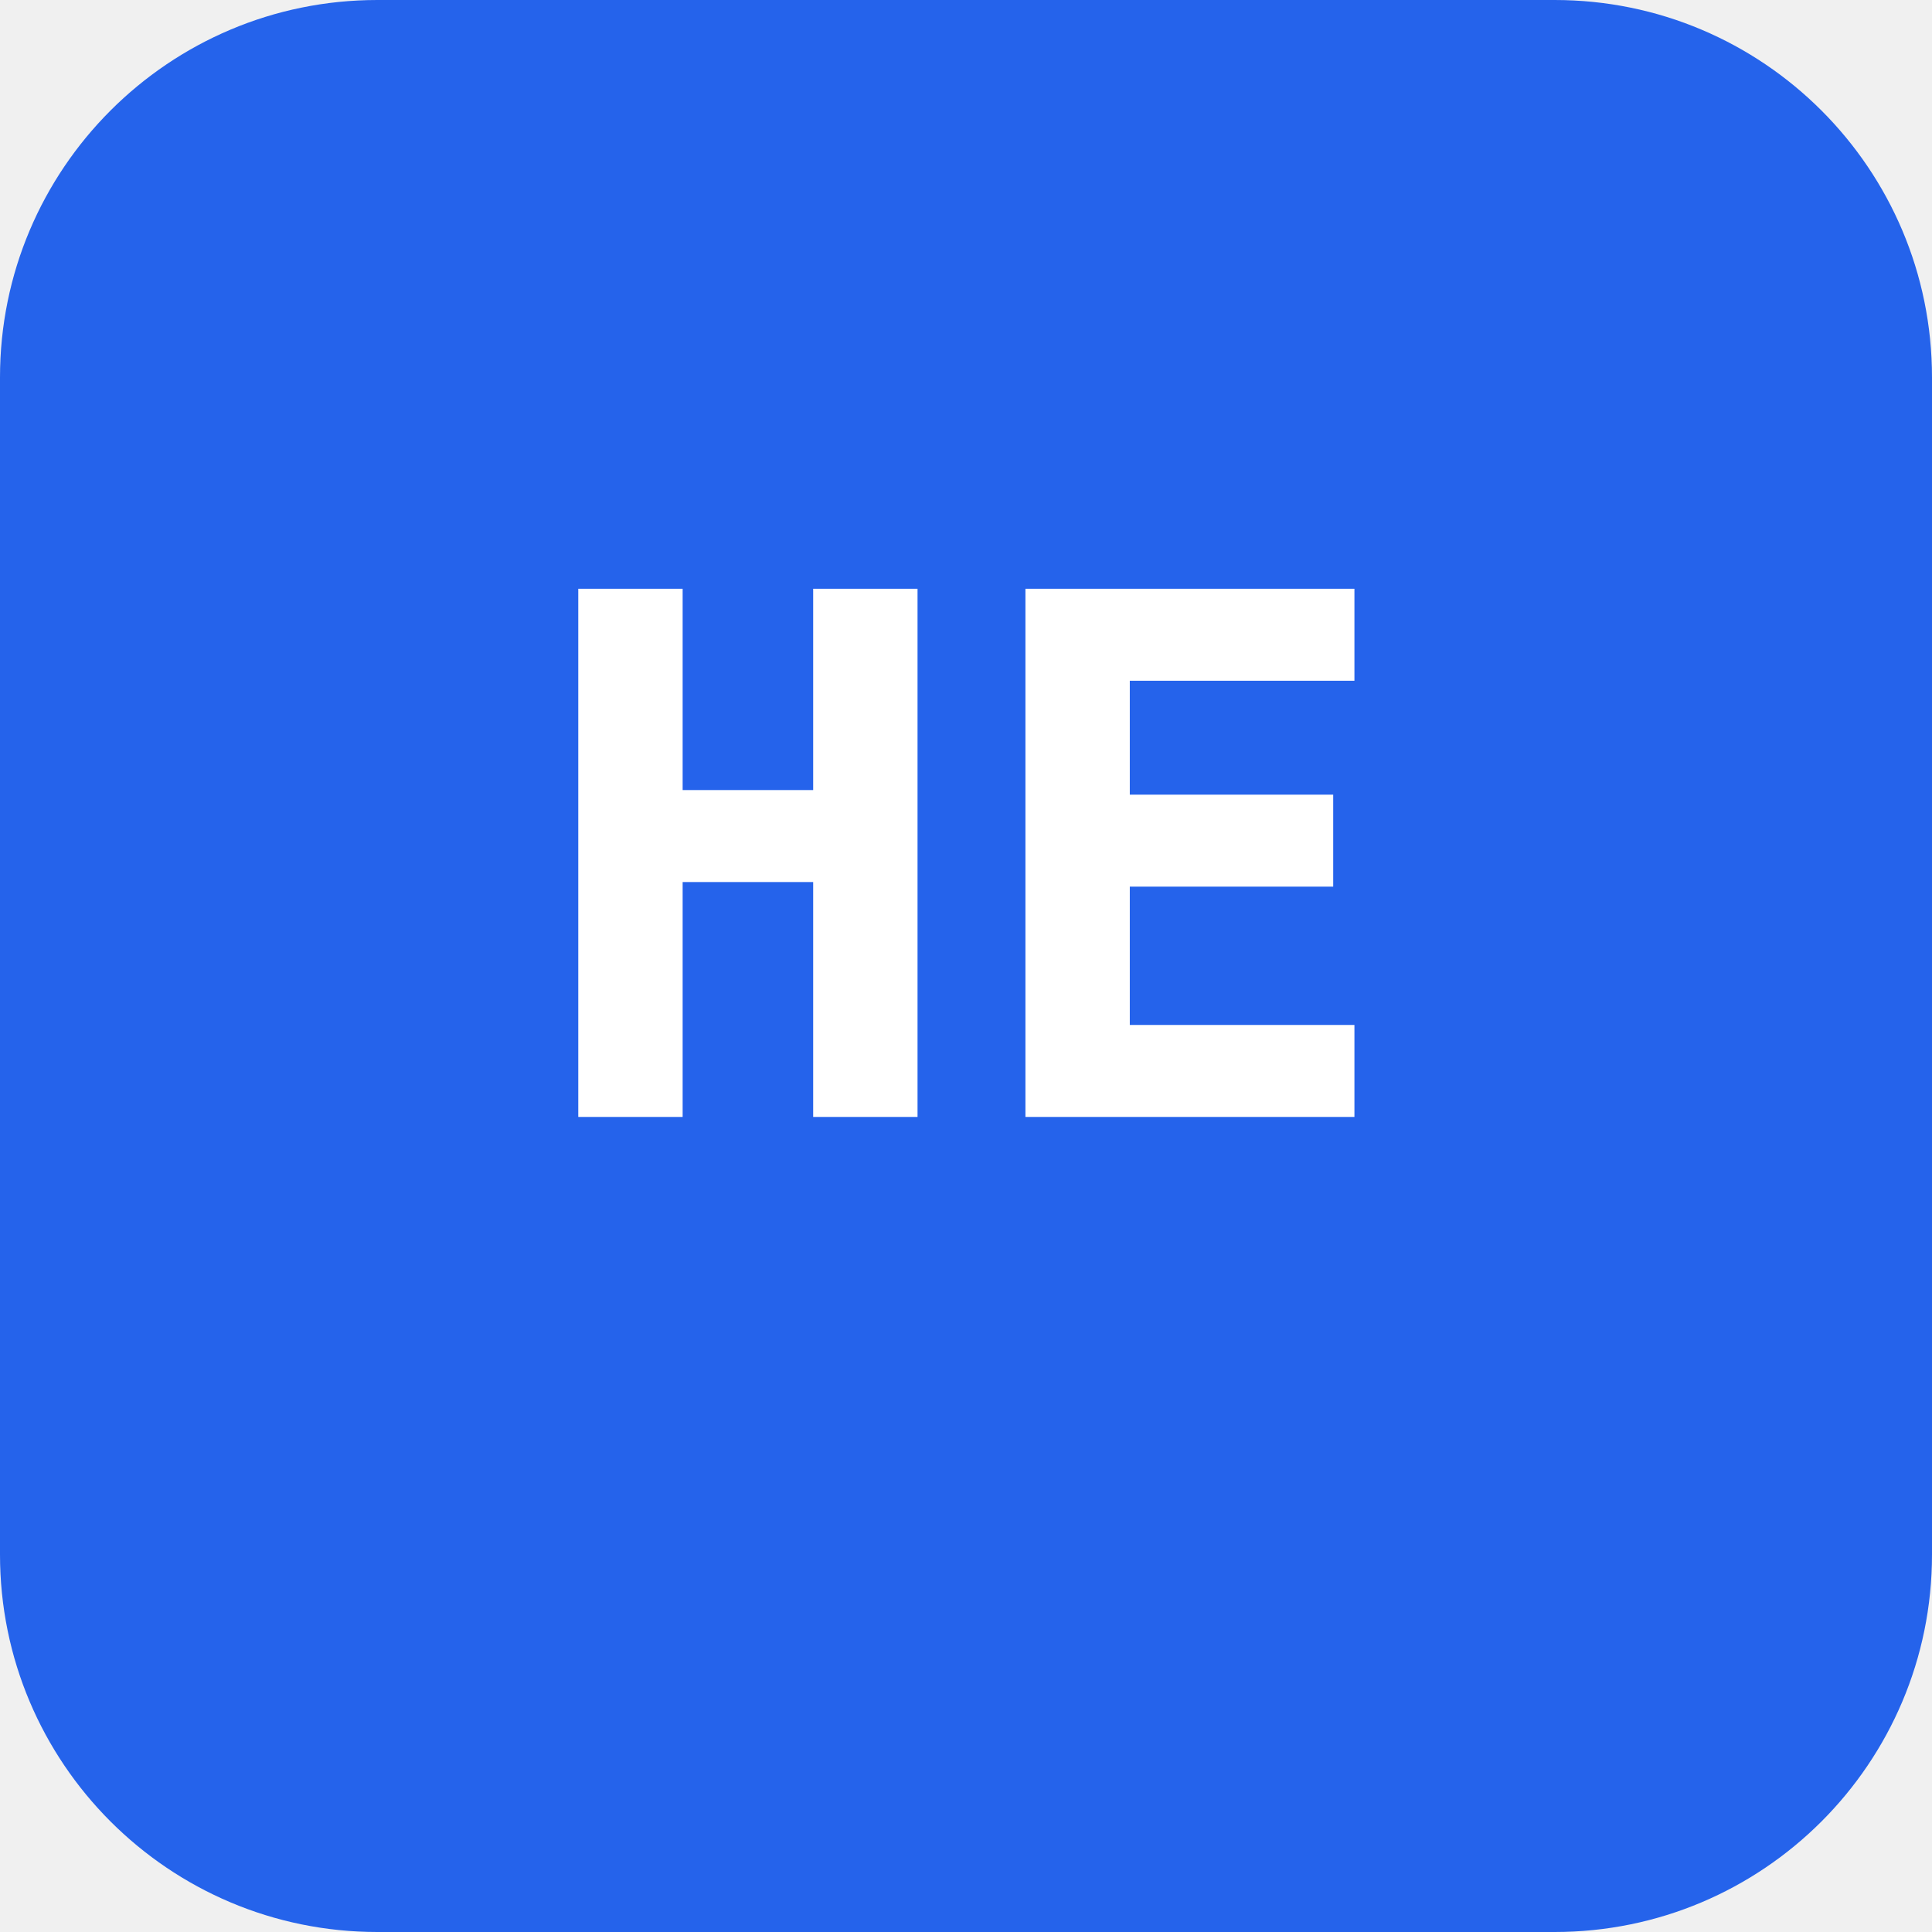
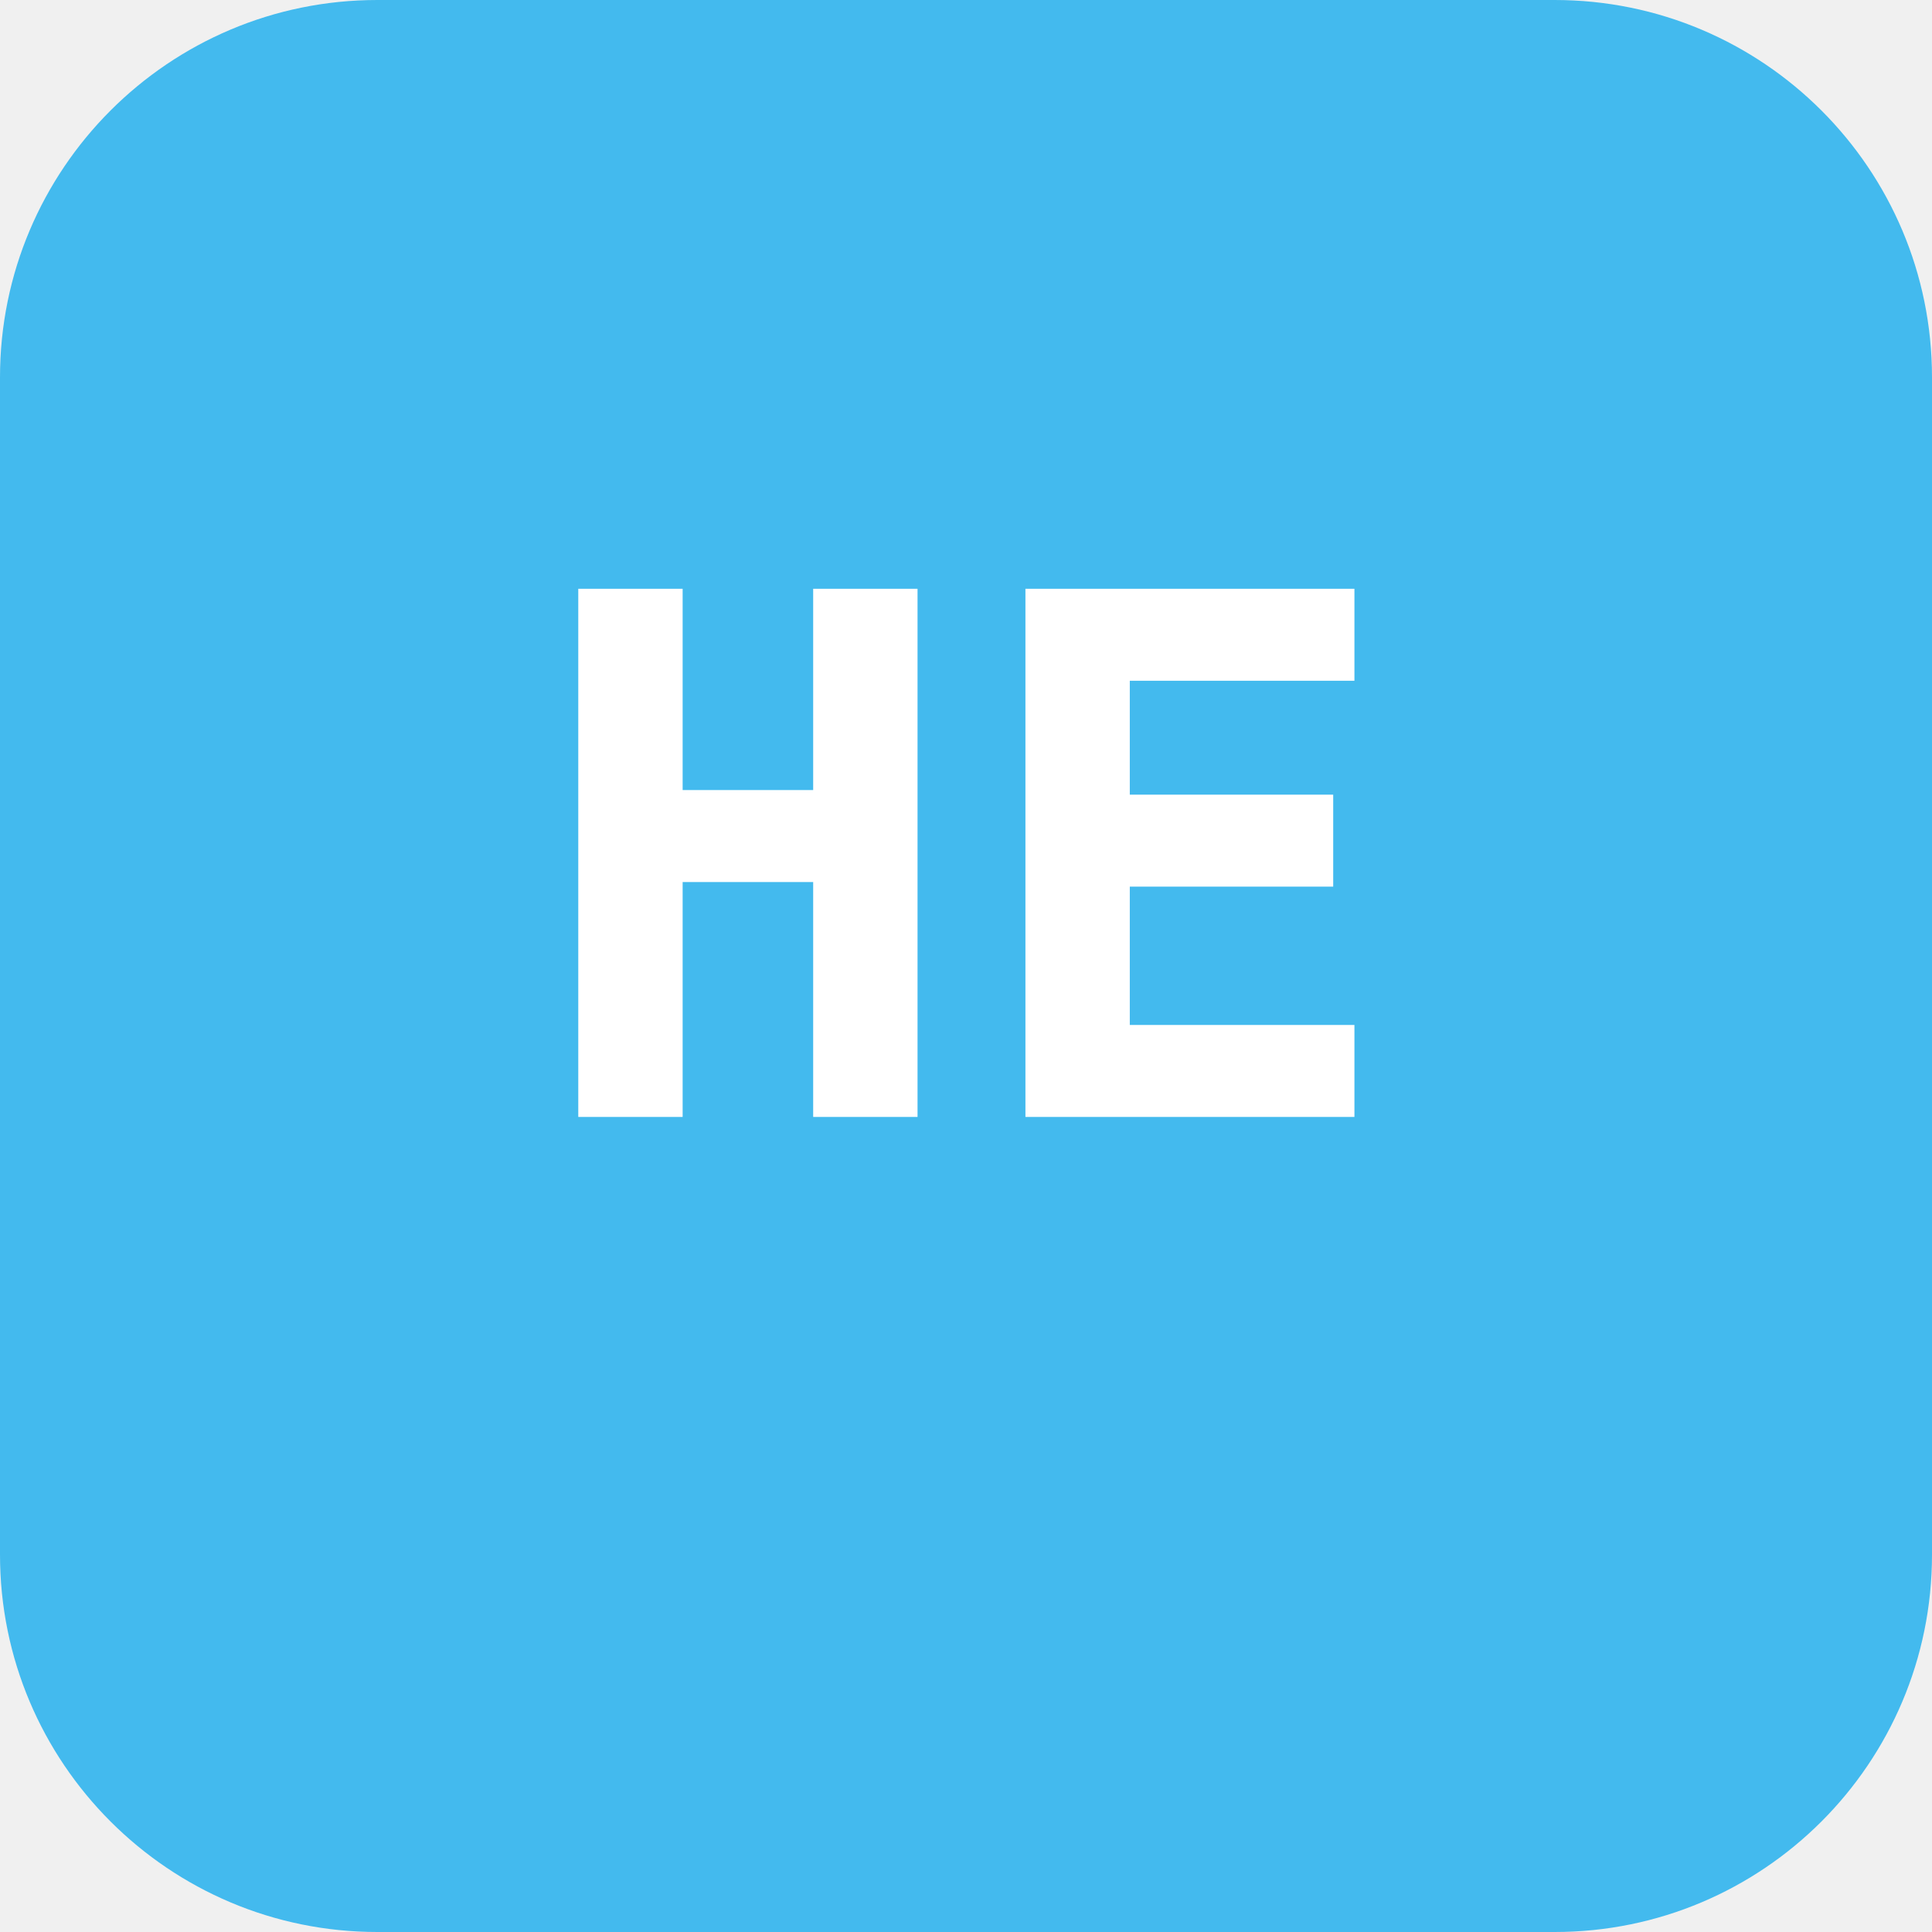
<svg xmlns="http://www.w3.org/2000/svg" width="512" height="512" viewBox="0 0 512 512">
-   <rect width="512" height="512" rx="100" fill="#2563EB" />
+   <rect width="512" height="512" rx="100" fill="#43baee" />
  <text x="256" y="296" text-anchor="middle" font-family="monospace" font-weight="800" font-size="192" fill="white">HE</text>
</svg>
